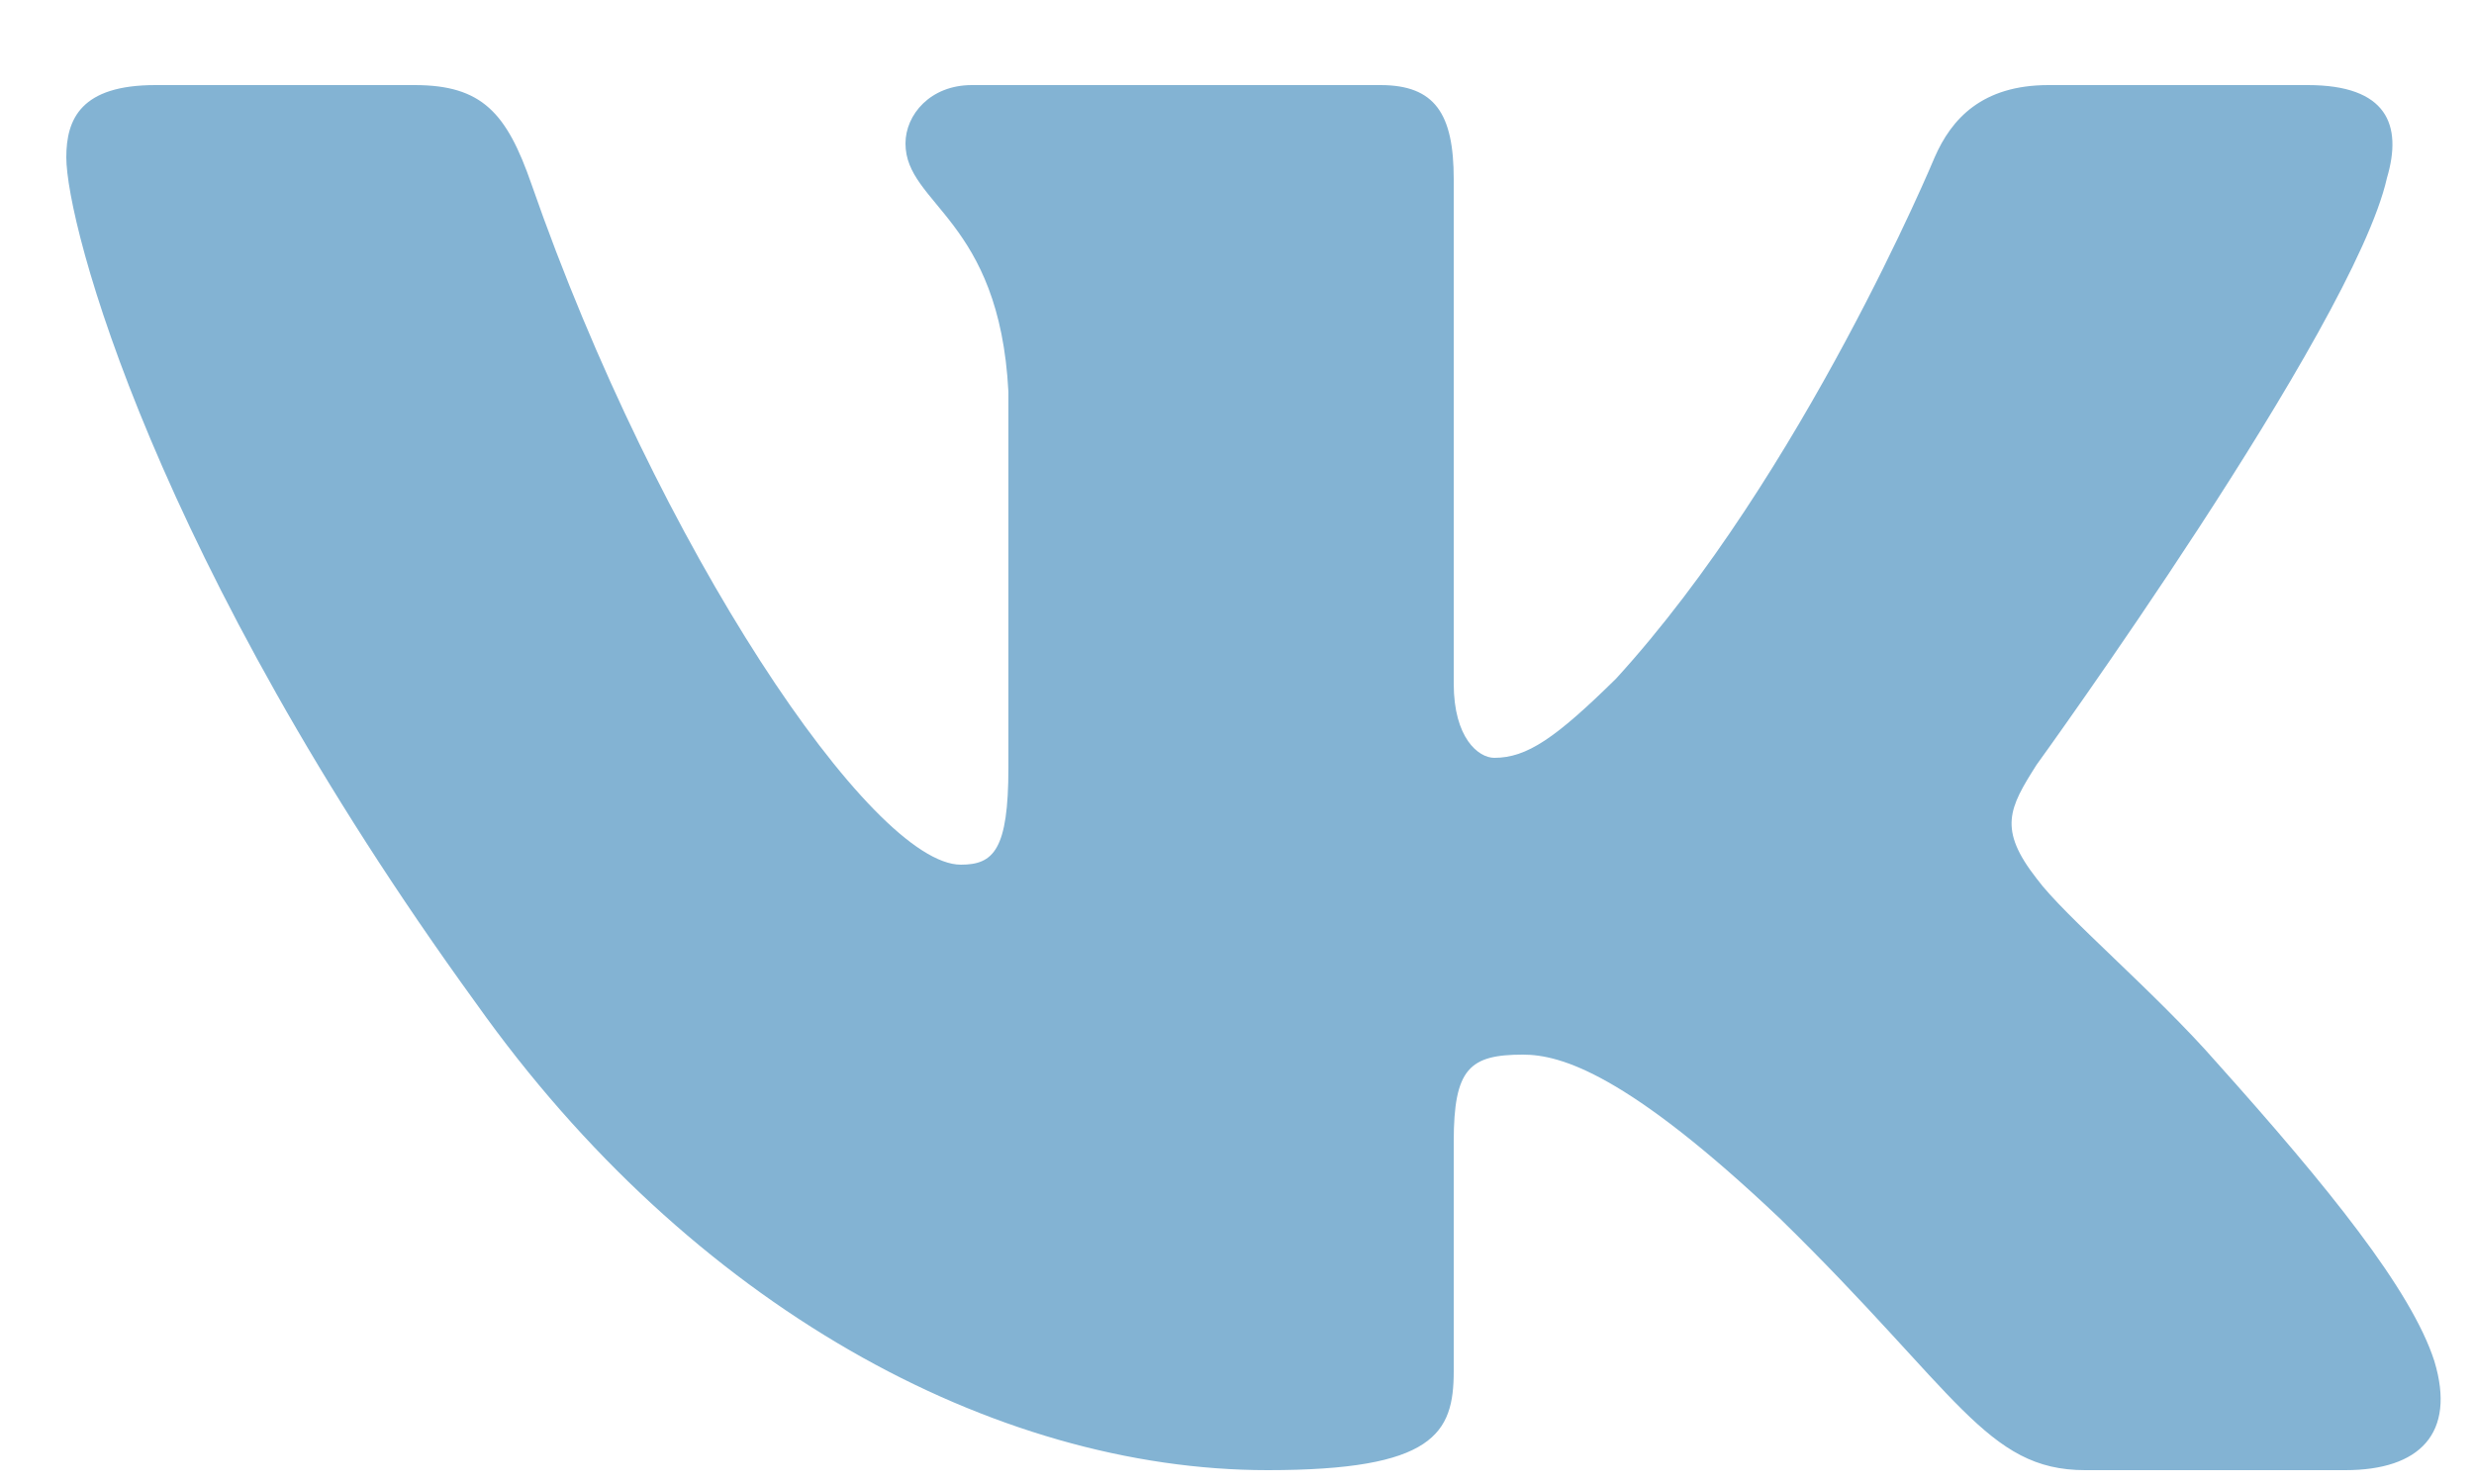
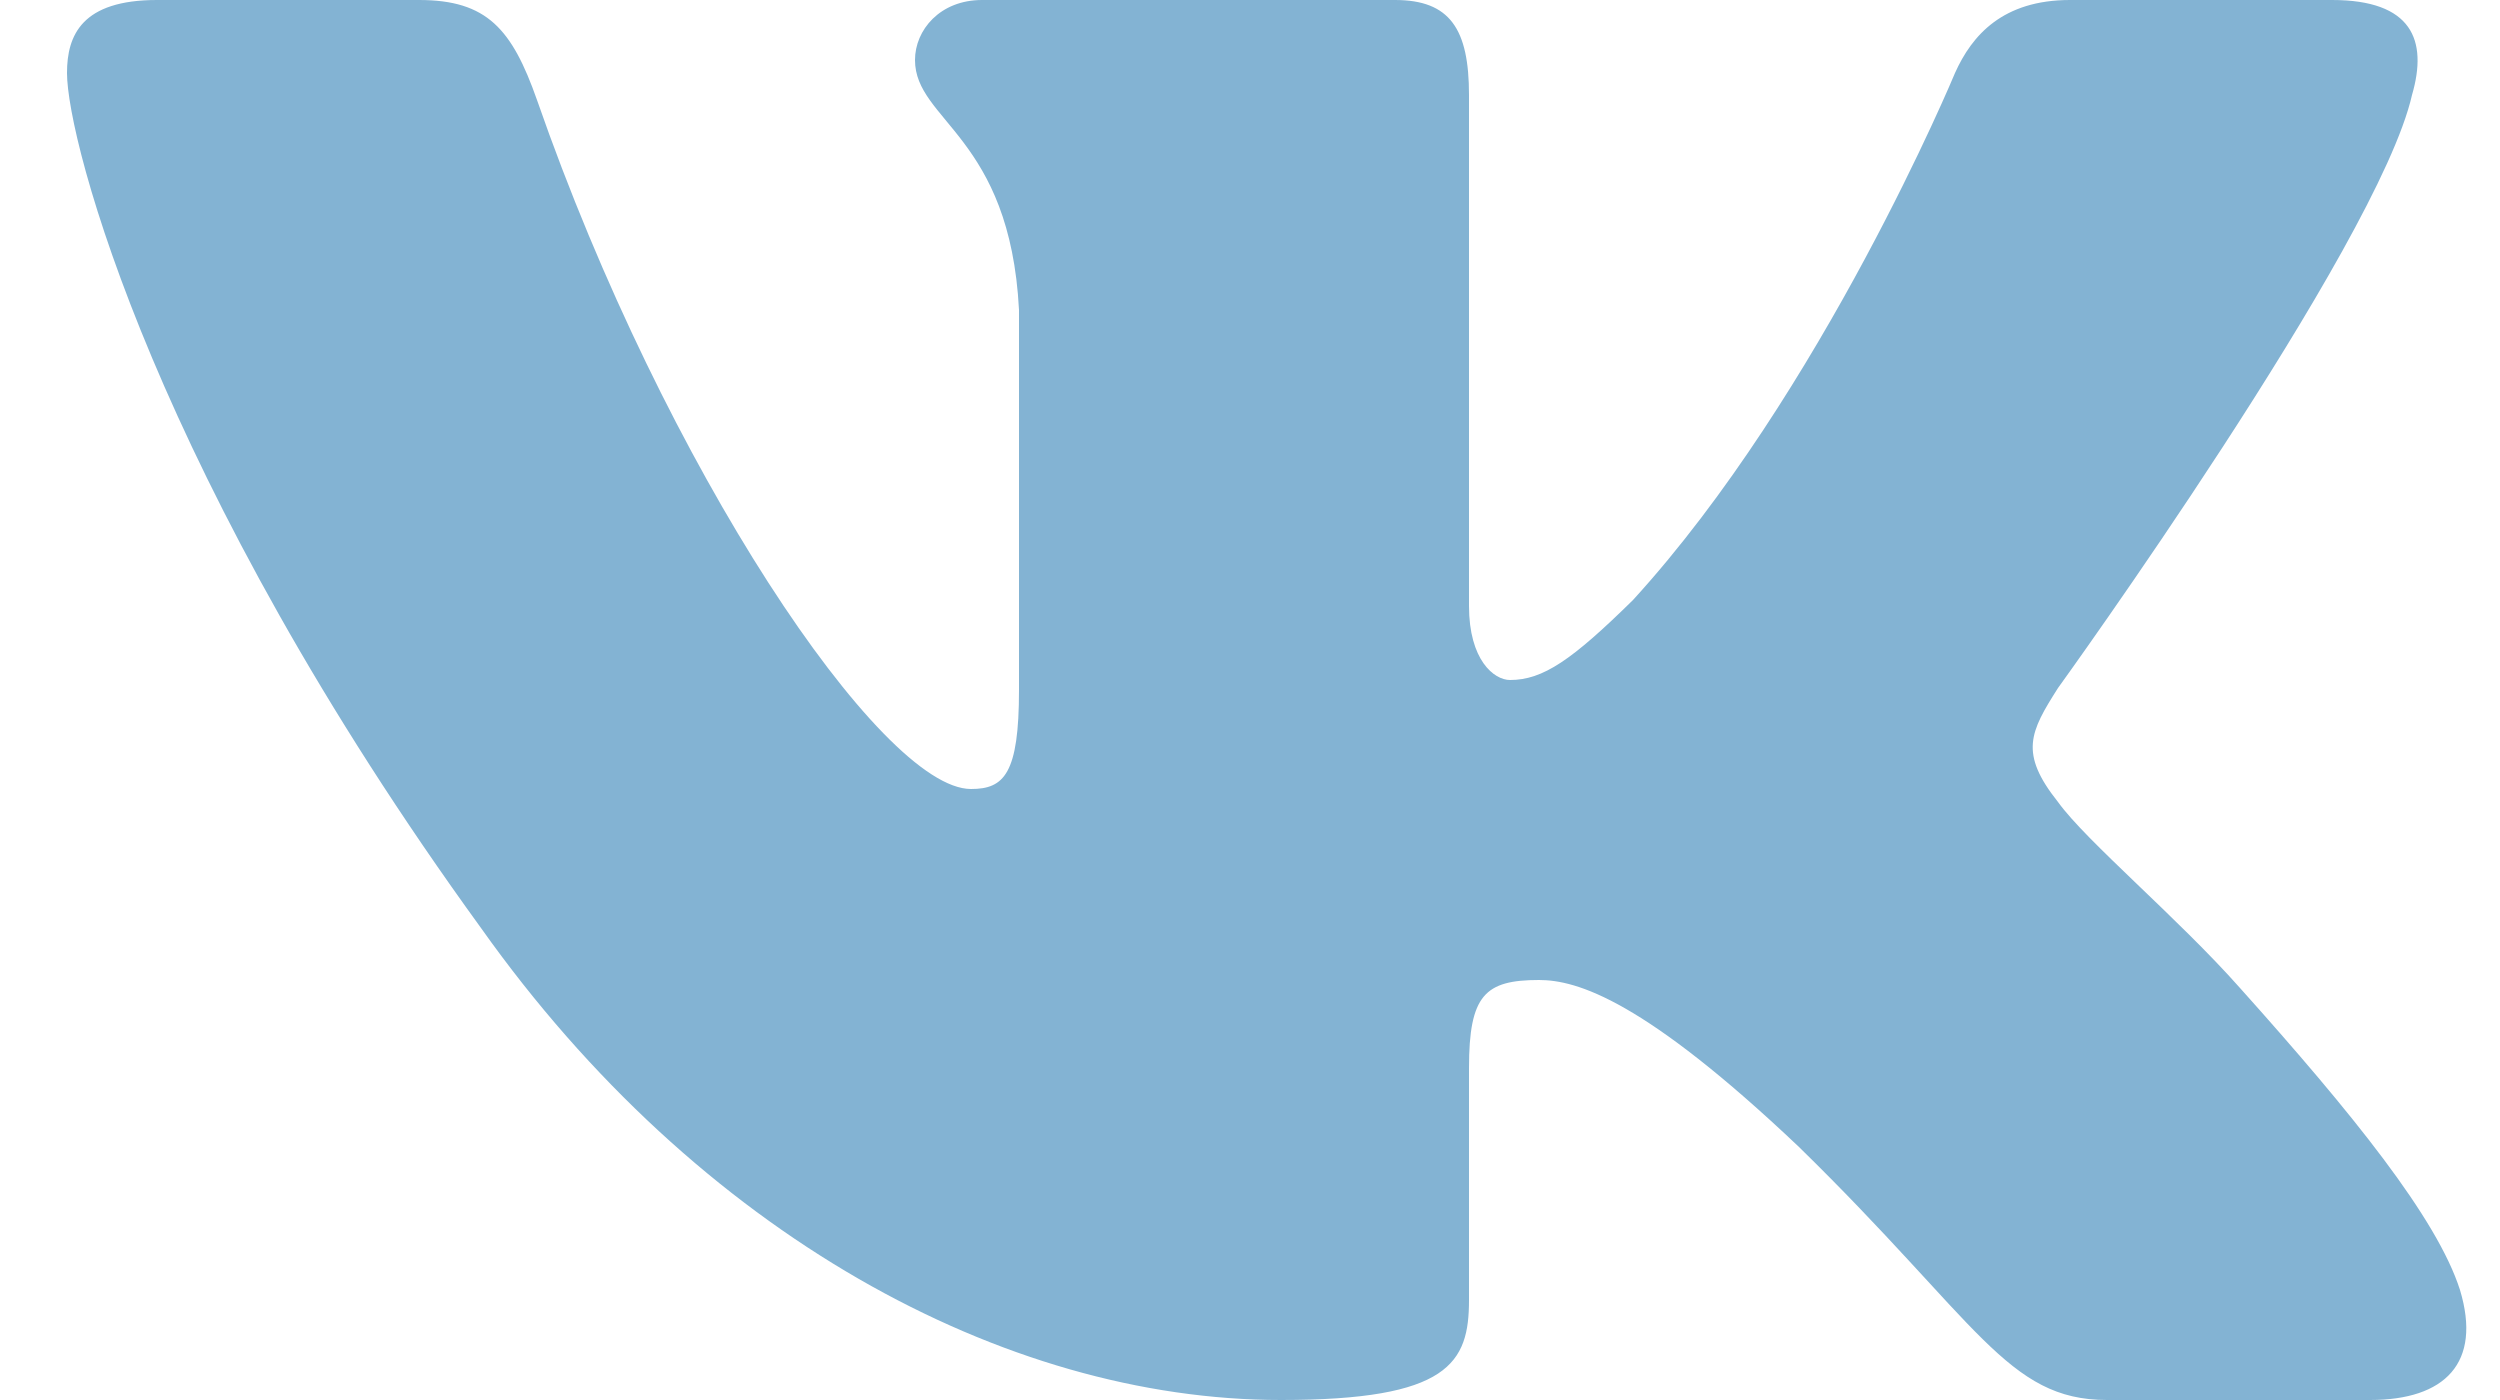
- <svg xmlns="http://www.w3.org/2000/svg" width="25" height="15" fill="none">
-   <path fill-rule="evenodd" clip-rule="evenodd" d="M24.12 1.8c.16-.54 0-.94-.8-.94H20.7c-.67 0-.98.34-1.15.73 0 0-1.33 3.2-3.22 5.27-.61.6-.9.8-1.23.8-.16 0-.41-.2-.41-.75v-5.1c0-.66-.19-.95-.74-.95H9.82c-.42 0-.67.3-.67.59 0 .62.95.76 1.04 2.51v3.8c0 .83-.15.98-.48.98-.9 0-3.06-3.2-4.34-6.88-.25-.72-.5-1-1.18-1H1.57c-.75 0-.9.34-.9.73 0 .68.89 4.07 4.14 8.55 2.17 3.06 5.23 4.72 8 4.72 1.68 0 1.88-.37 1.88-1v-2.32c0-.74.16-.88.7-.88.38 0 1.05.19 2.6 1.66 1.79 1.75 2.08 2.54 3.08 2.54h2.63c.75 0 1.12-.37.9-1.1-.23-.72-1.08-1.77-2.2-3.02-.62-.71-1.54-1.48-1.82-1.86-.39-.5-.28-.71 0-1.15 0 0 3.2-4.42 3.54-5.93Z" fill="#83B3D3" />
+ <svg xmlns="http://www.w3.org/2000/svg" width="25" height="14" viewBox="0 0 25 14" fill="none">
+   <path fill-rule="evenodd" clip-rule="evenodd" d="M24.12.95c.16-.55 0-.95-.8-.95H20.7c-.67 0-.98.35-1.15.73 0 0-1.33 3.2-3.22 5.27-.61.6-.9.8-1.23.8-.16 0-.41-.2-.41-.74V.95c0-.66-.19-.95-.74-.95H9.82c-.42 0-.67.3-.67.6 0 .61.95.76 1.04 2.5v3.8c0 .84-.15.99-.48.99-.9 0-3.06-3.21-4.34-6.89-.25-.71-.5-1-1.18-1H1.57c-.75 0-.9.35-.9.73 0 .68.89 4.07 4.14 8.55 2.17 3.06 5.23 4.72 8 4.72 1.68 0 1.88-.37 1.88-1v-2.32c0-.73.16-.88.7-.88.38 0 1.05.2 2.6 1.67 1.79 1.75 2.08 2.53 3.08 2.53h2.63c.75 0 1.12-.37.9-1.1-.23-.72-1.08-1.77-2.2-3.02-.62-.7-1.54-1.47-1.82-1.86-.39-.49-.28-.7 0-1.14 0 0 3.2-4.43 3.54-5.93Z" fill="#83B3D3" />
</svg>
